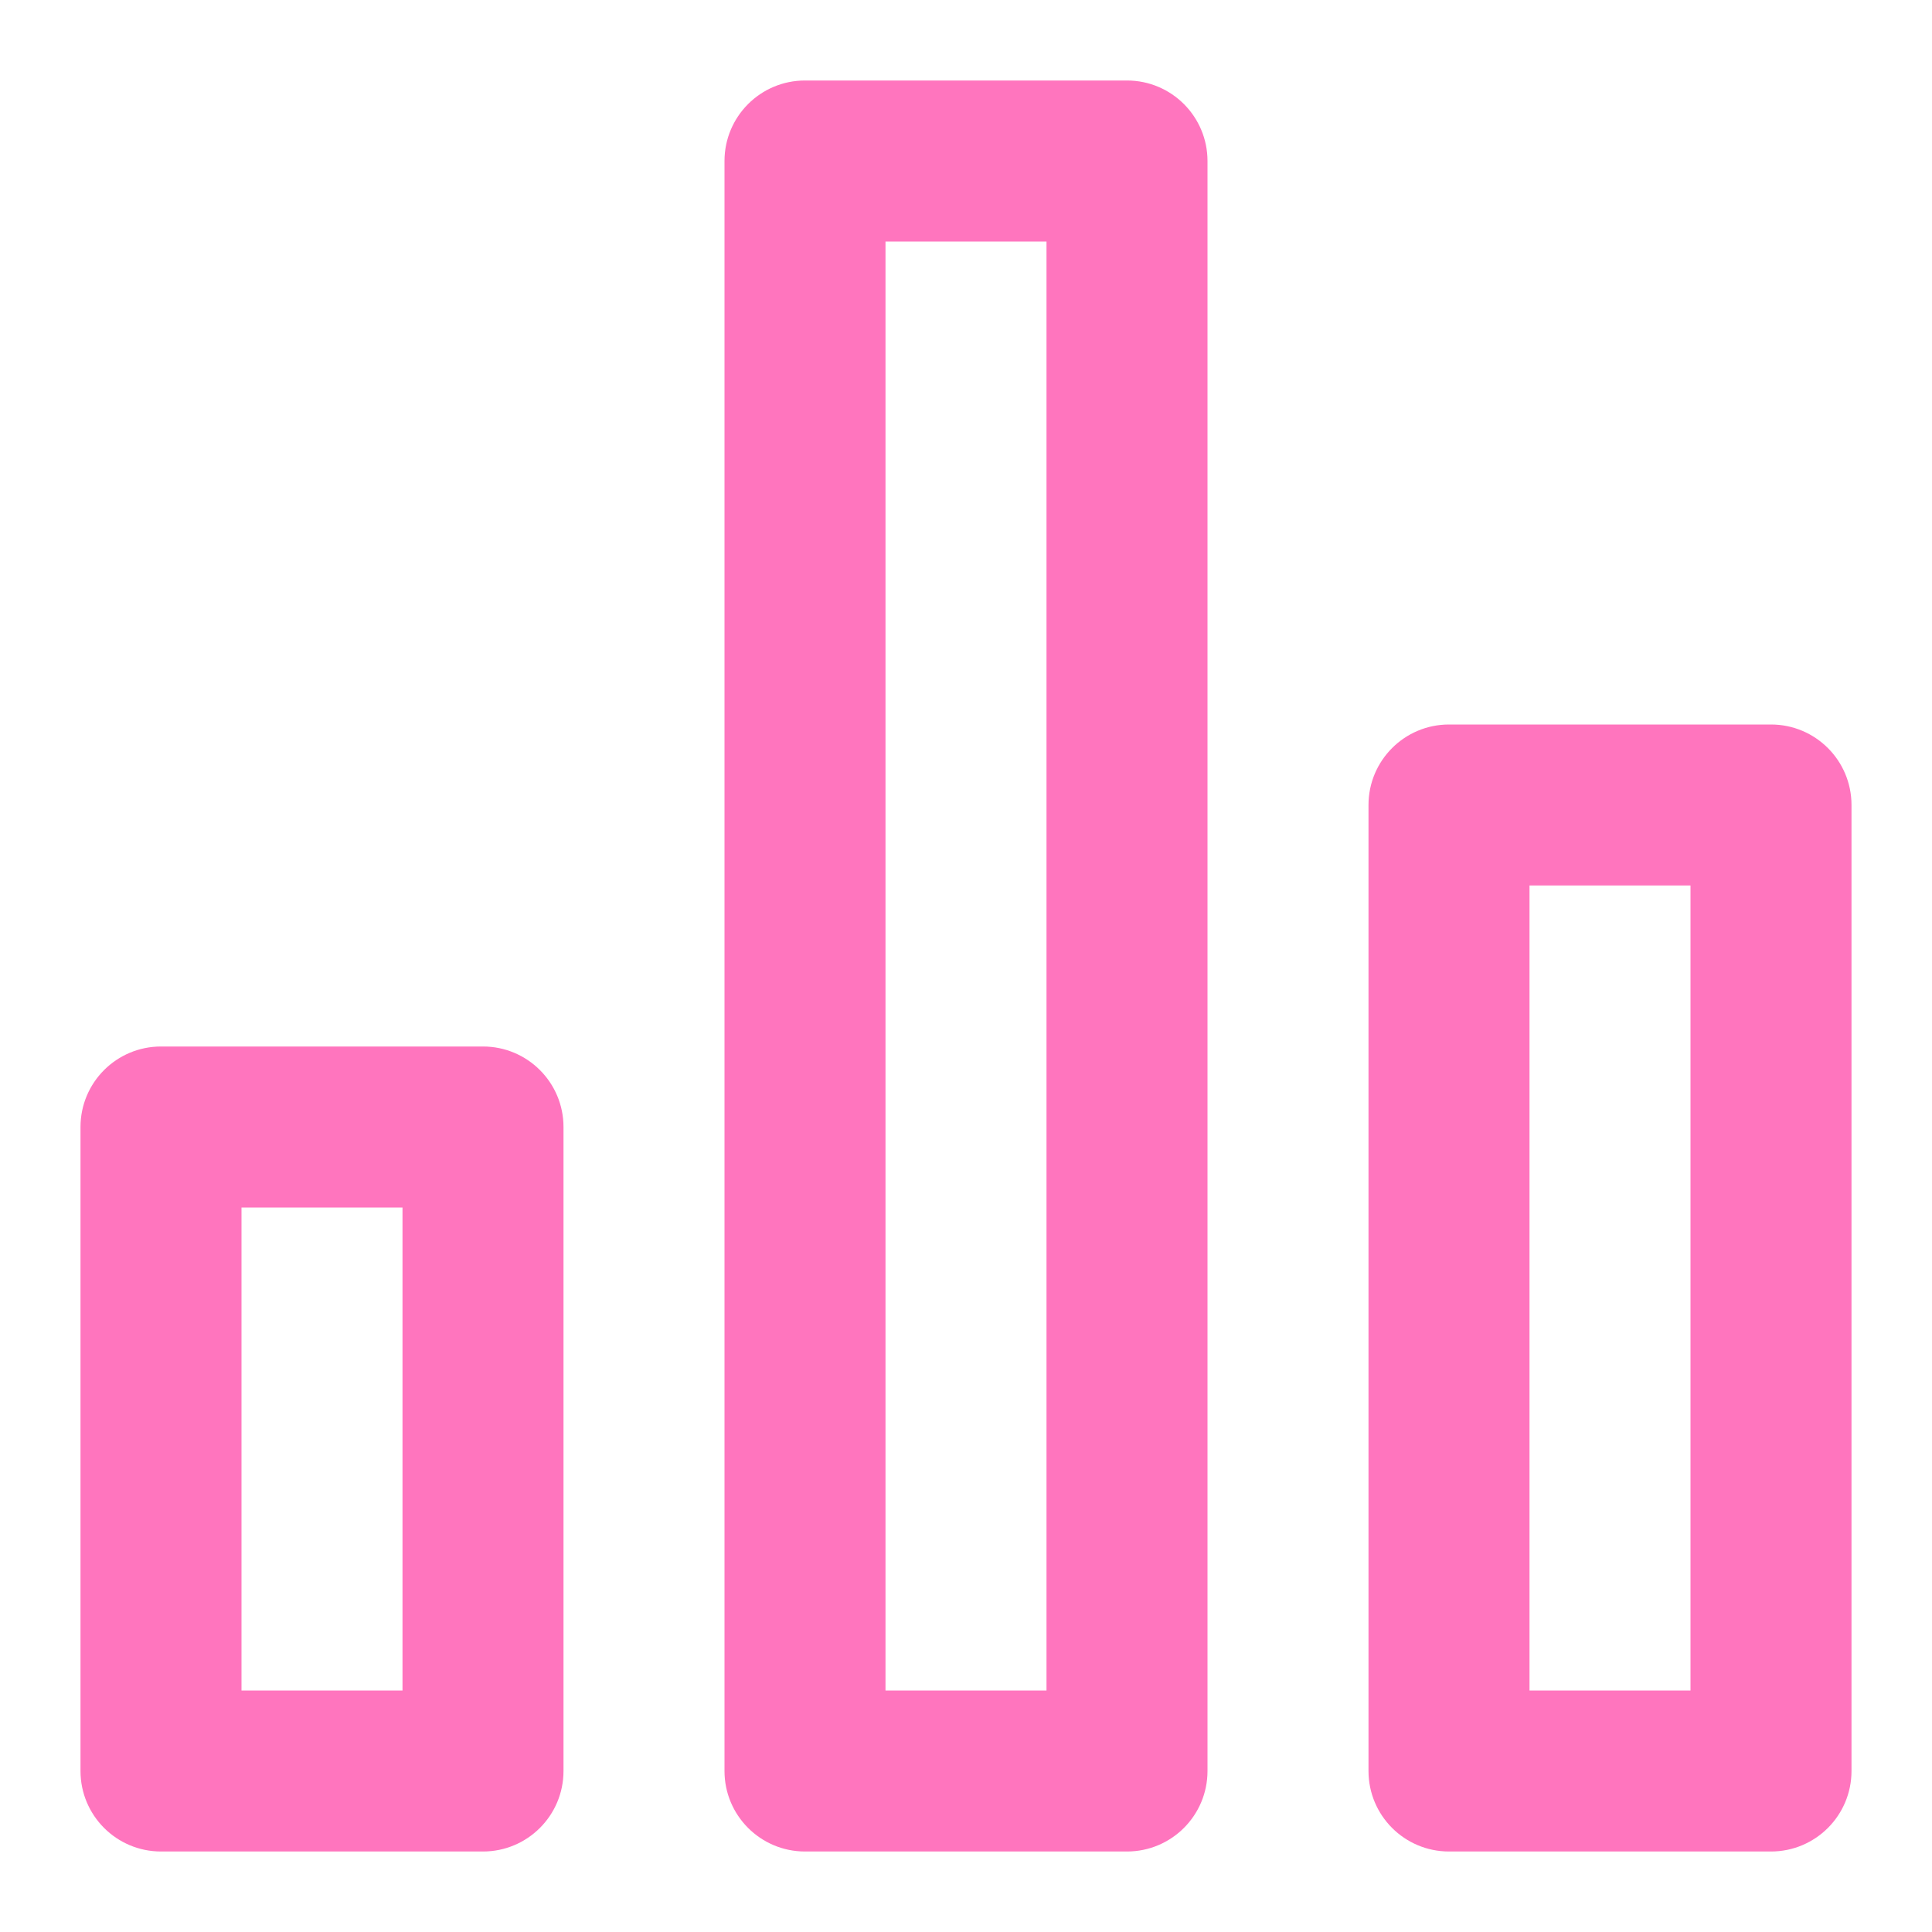
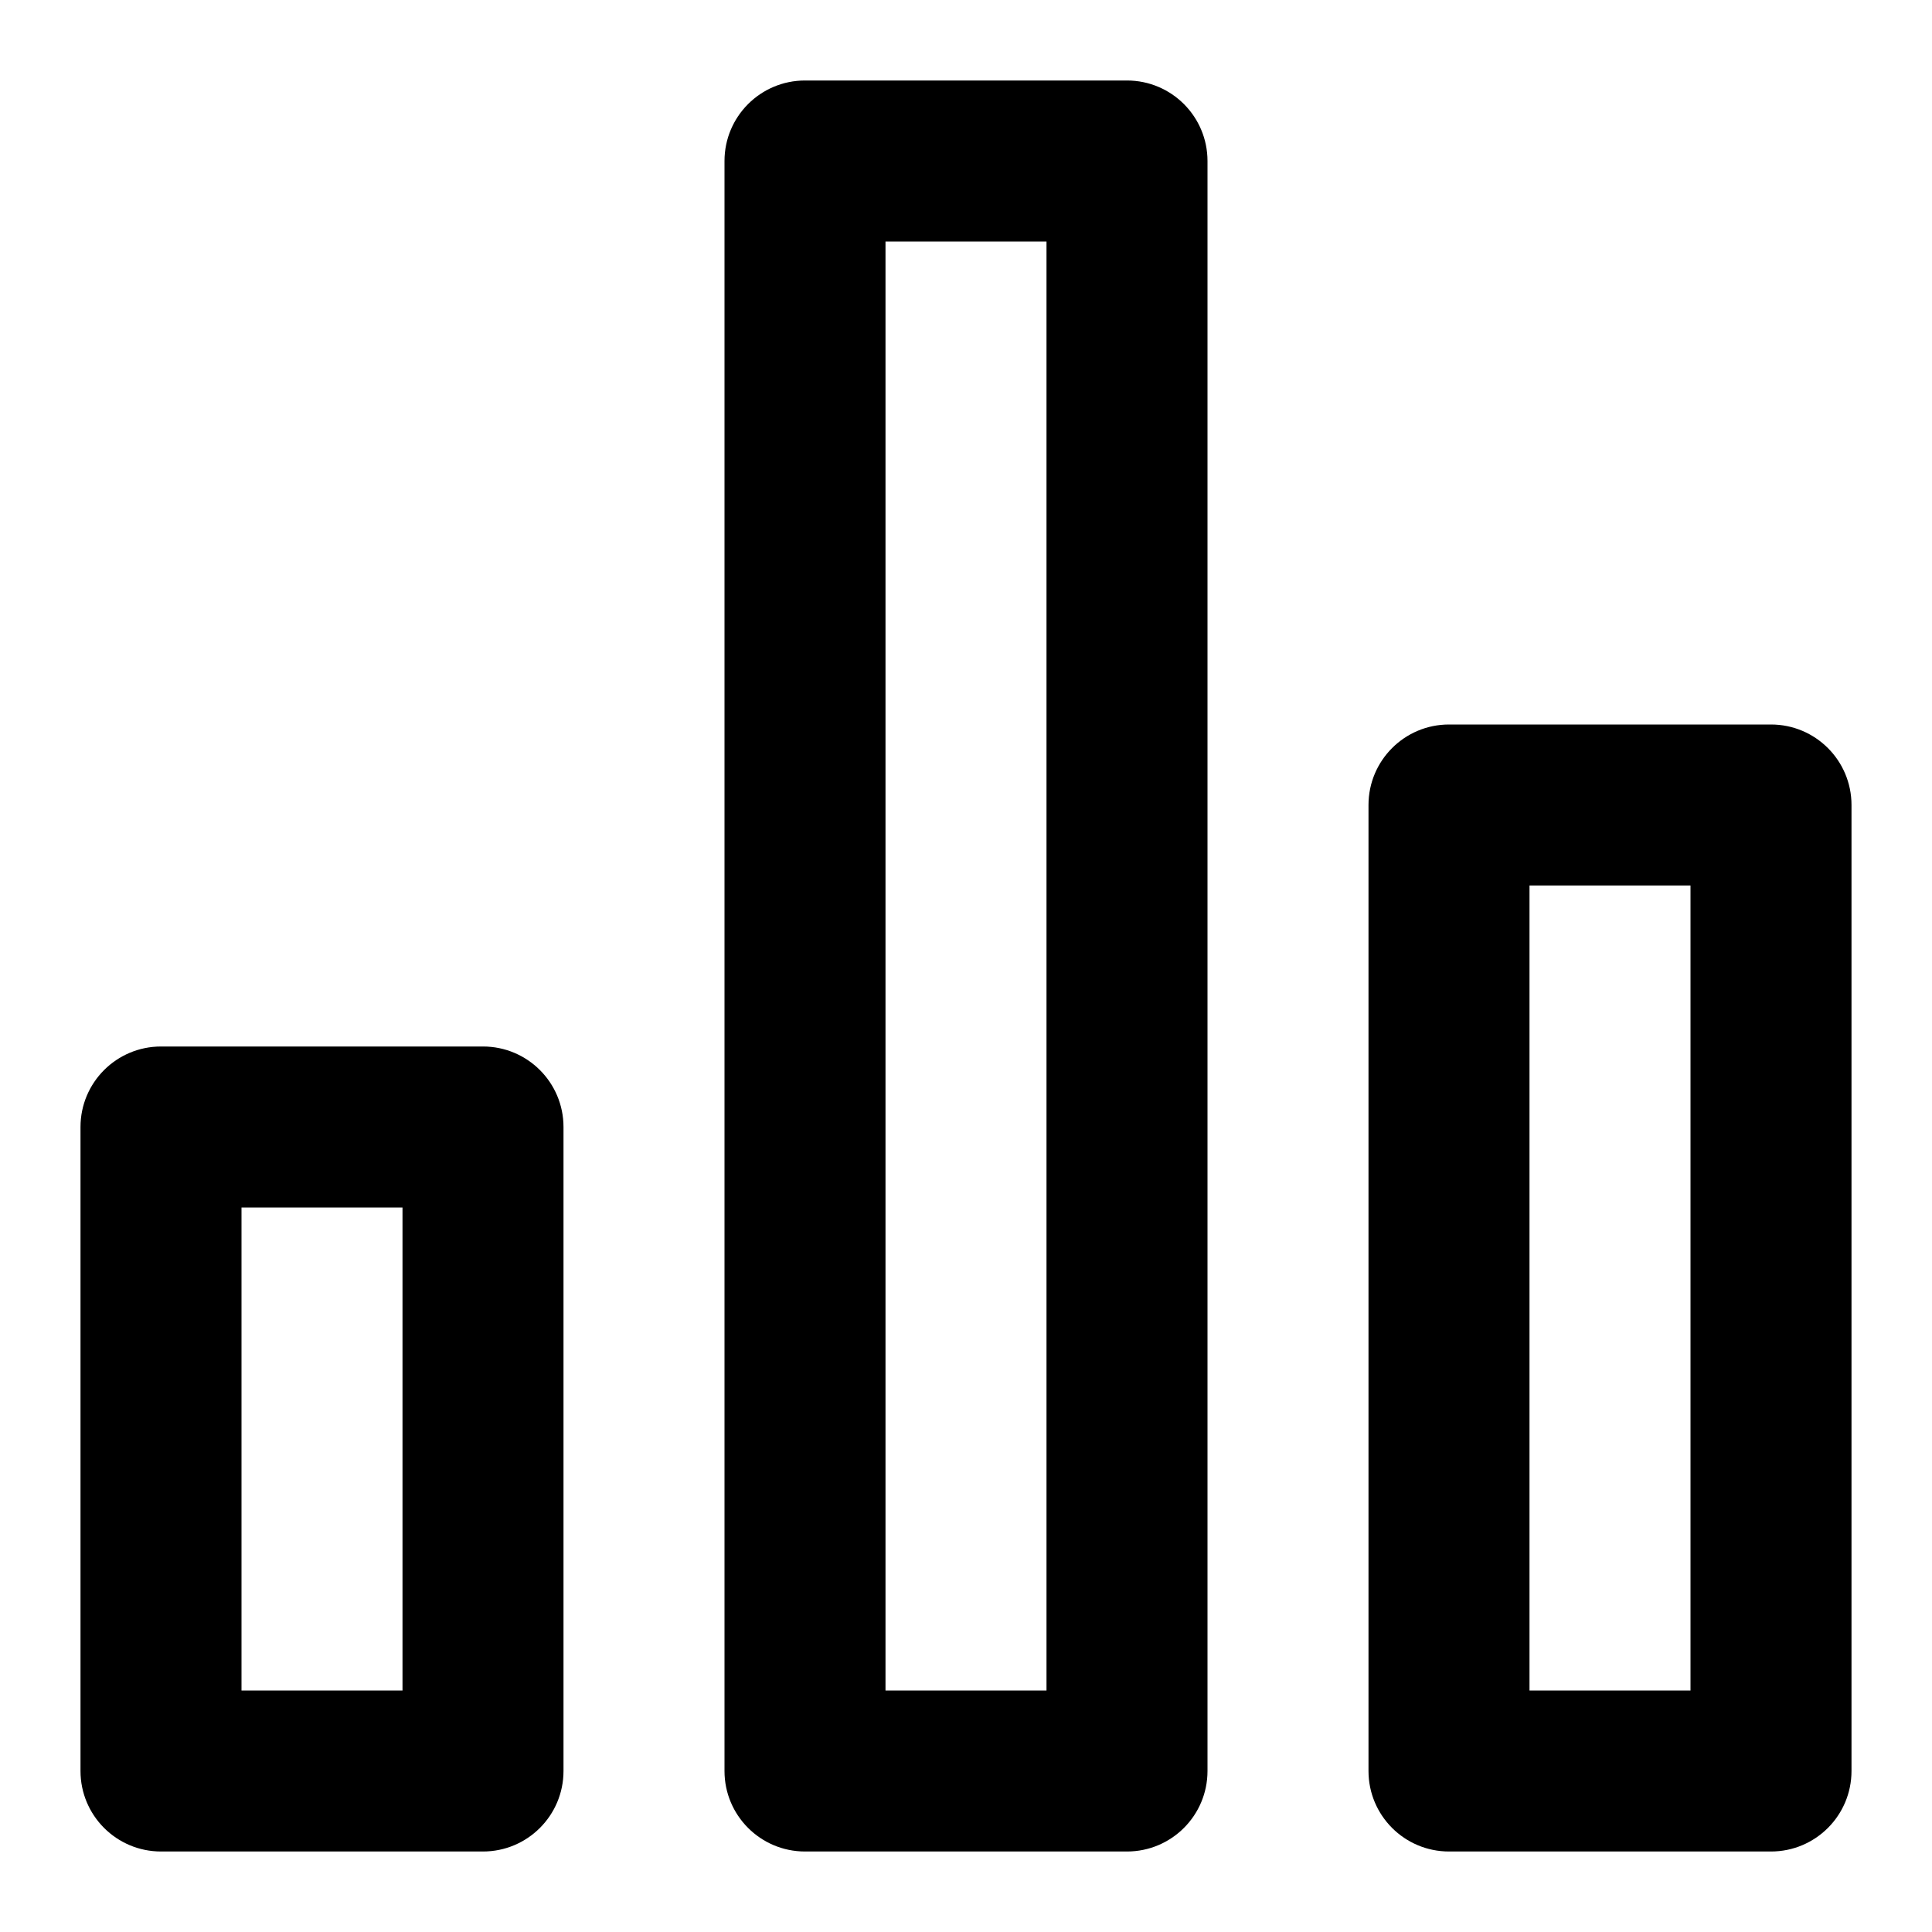
<svg xmlns="http://www.w3.org/2000/svg" viewBox="0 0 24 24">
-   <path fill="#FF75BE" d="M6,13H2a1,1,0,0,0-1,1v8a1,1,0,0,0,1,1H6a1,1,0,0,0,1-1V14A1,1,0,0,0,6,13ZM5,21H3V15H5ZM22,9H18a1,1,0,0,0-1,1V22a1,1,0,0,0,1,1h4a1,1,0,0,0,1-1V10A1,1,0,0,0,22,9ZM21,21H19V11h2ZM14,1H10A1,1,0,0,0,9,2V22a1,1,0,0,0,1,1h4a1,1,0,0,0,1-1V2A1,1,0,0,0,14,1ZM13,21H11V3h2Z" />
+   <path fill="#000000" d="M6,13H2a1,1,0,0,0-1,1v8a1,1,0,0,0,1,1H6a1,1,0,0,0,1-1V14A1,1,0,0,0,6,13ZM5,21H3V15H5ZM22,9H18a1,1,0,0,0-1,1V22a1,1,0,0,0,1,1h4a1,1,0,0,0,1-1V10A1,1,0,0,0,22,9ZM21,21H19V11h2ZM14,1H10A1,1,0,0,0,9,2V22a1,1,0,0,0,1,1h4a1,1,0,0,0,1-1V2A1,1,0,0,0,14,1ZM13,21H11V3h2Z" />
</svg>
